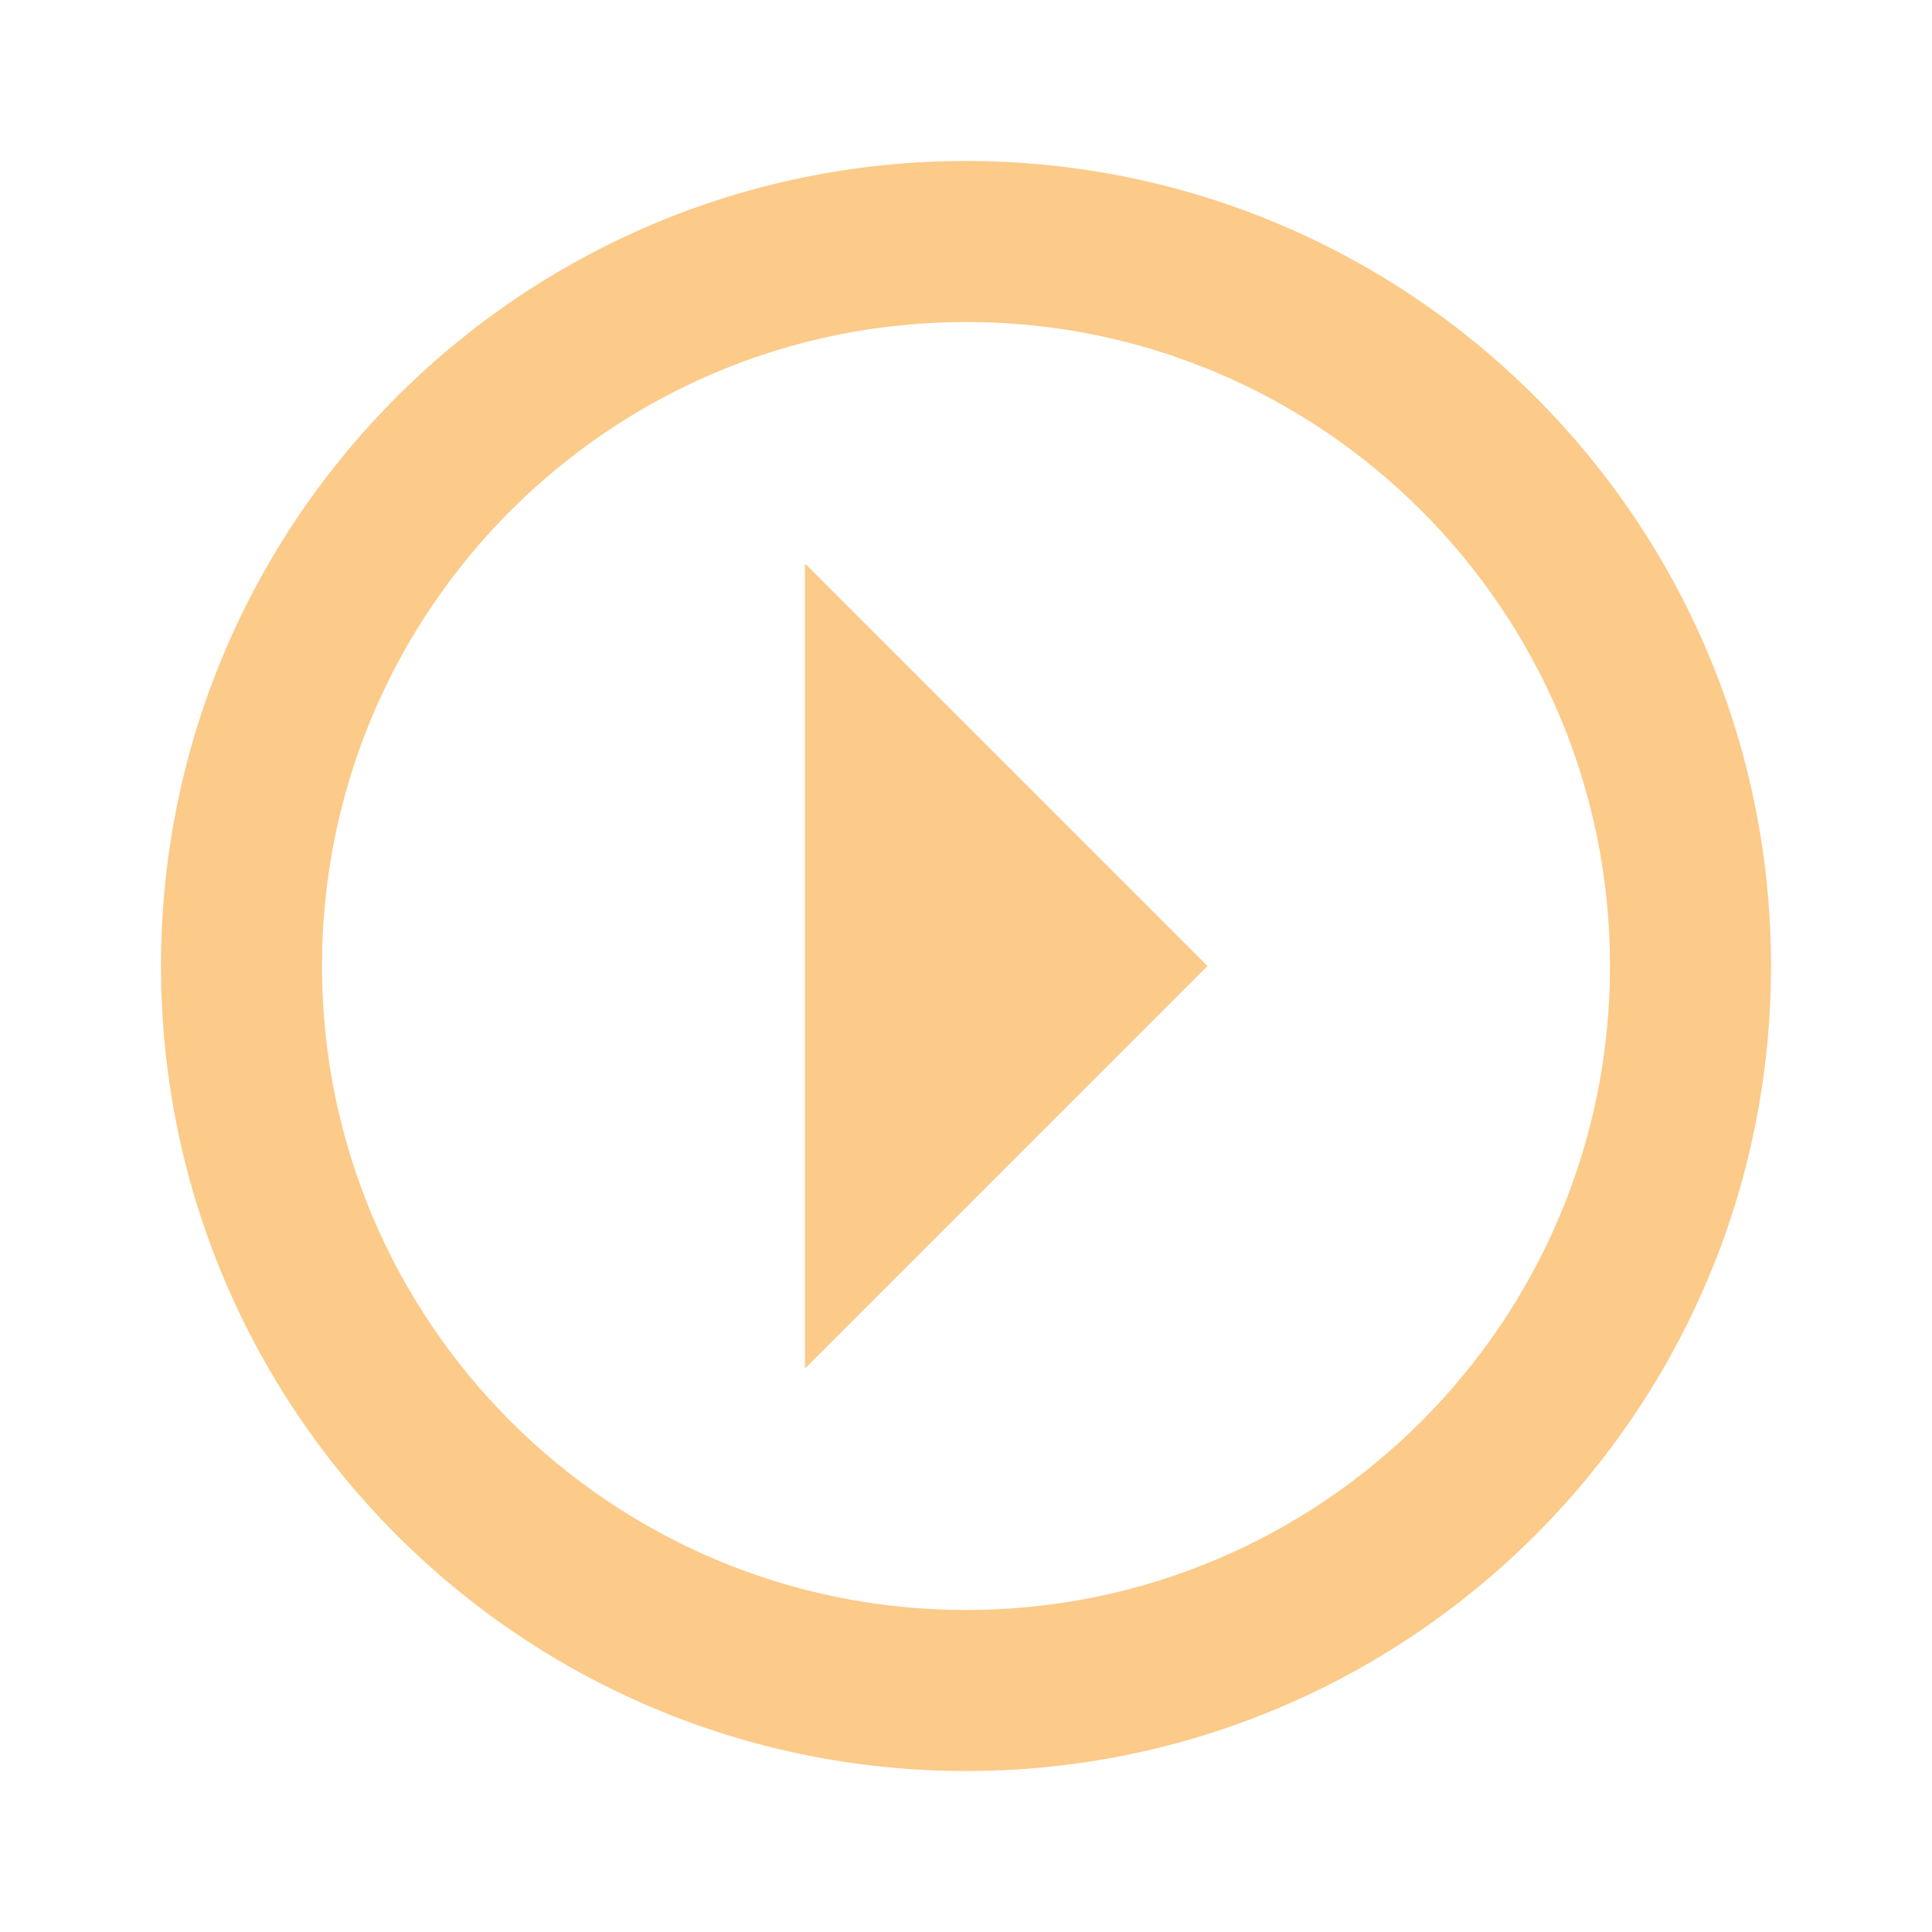
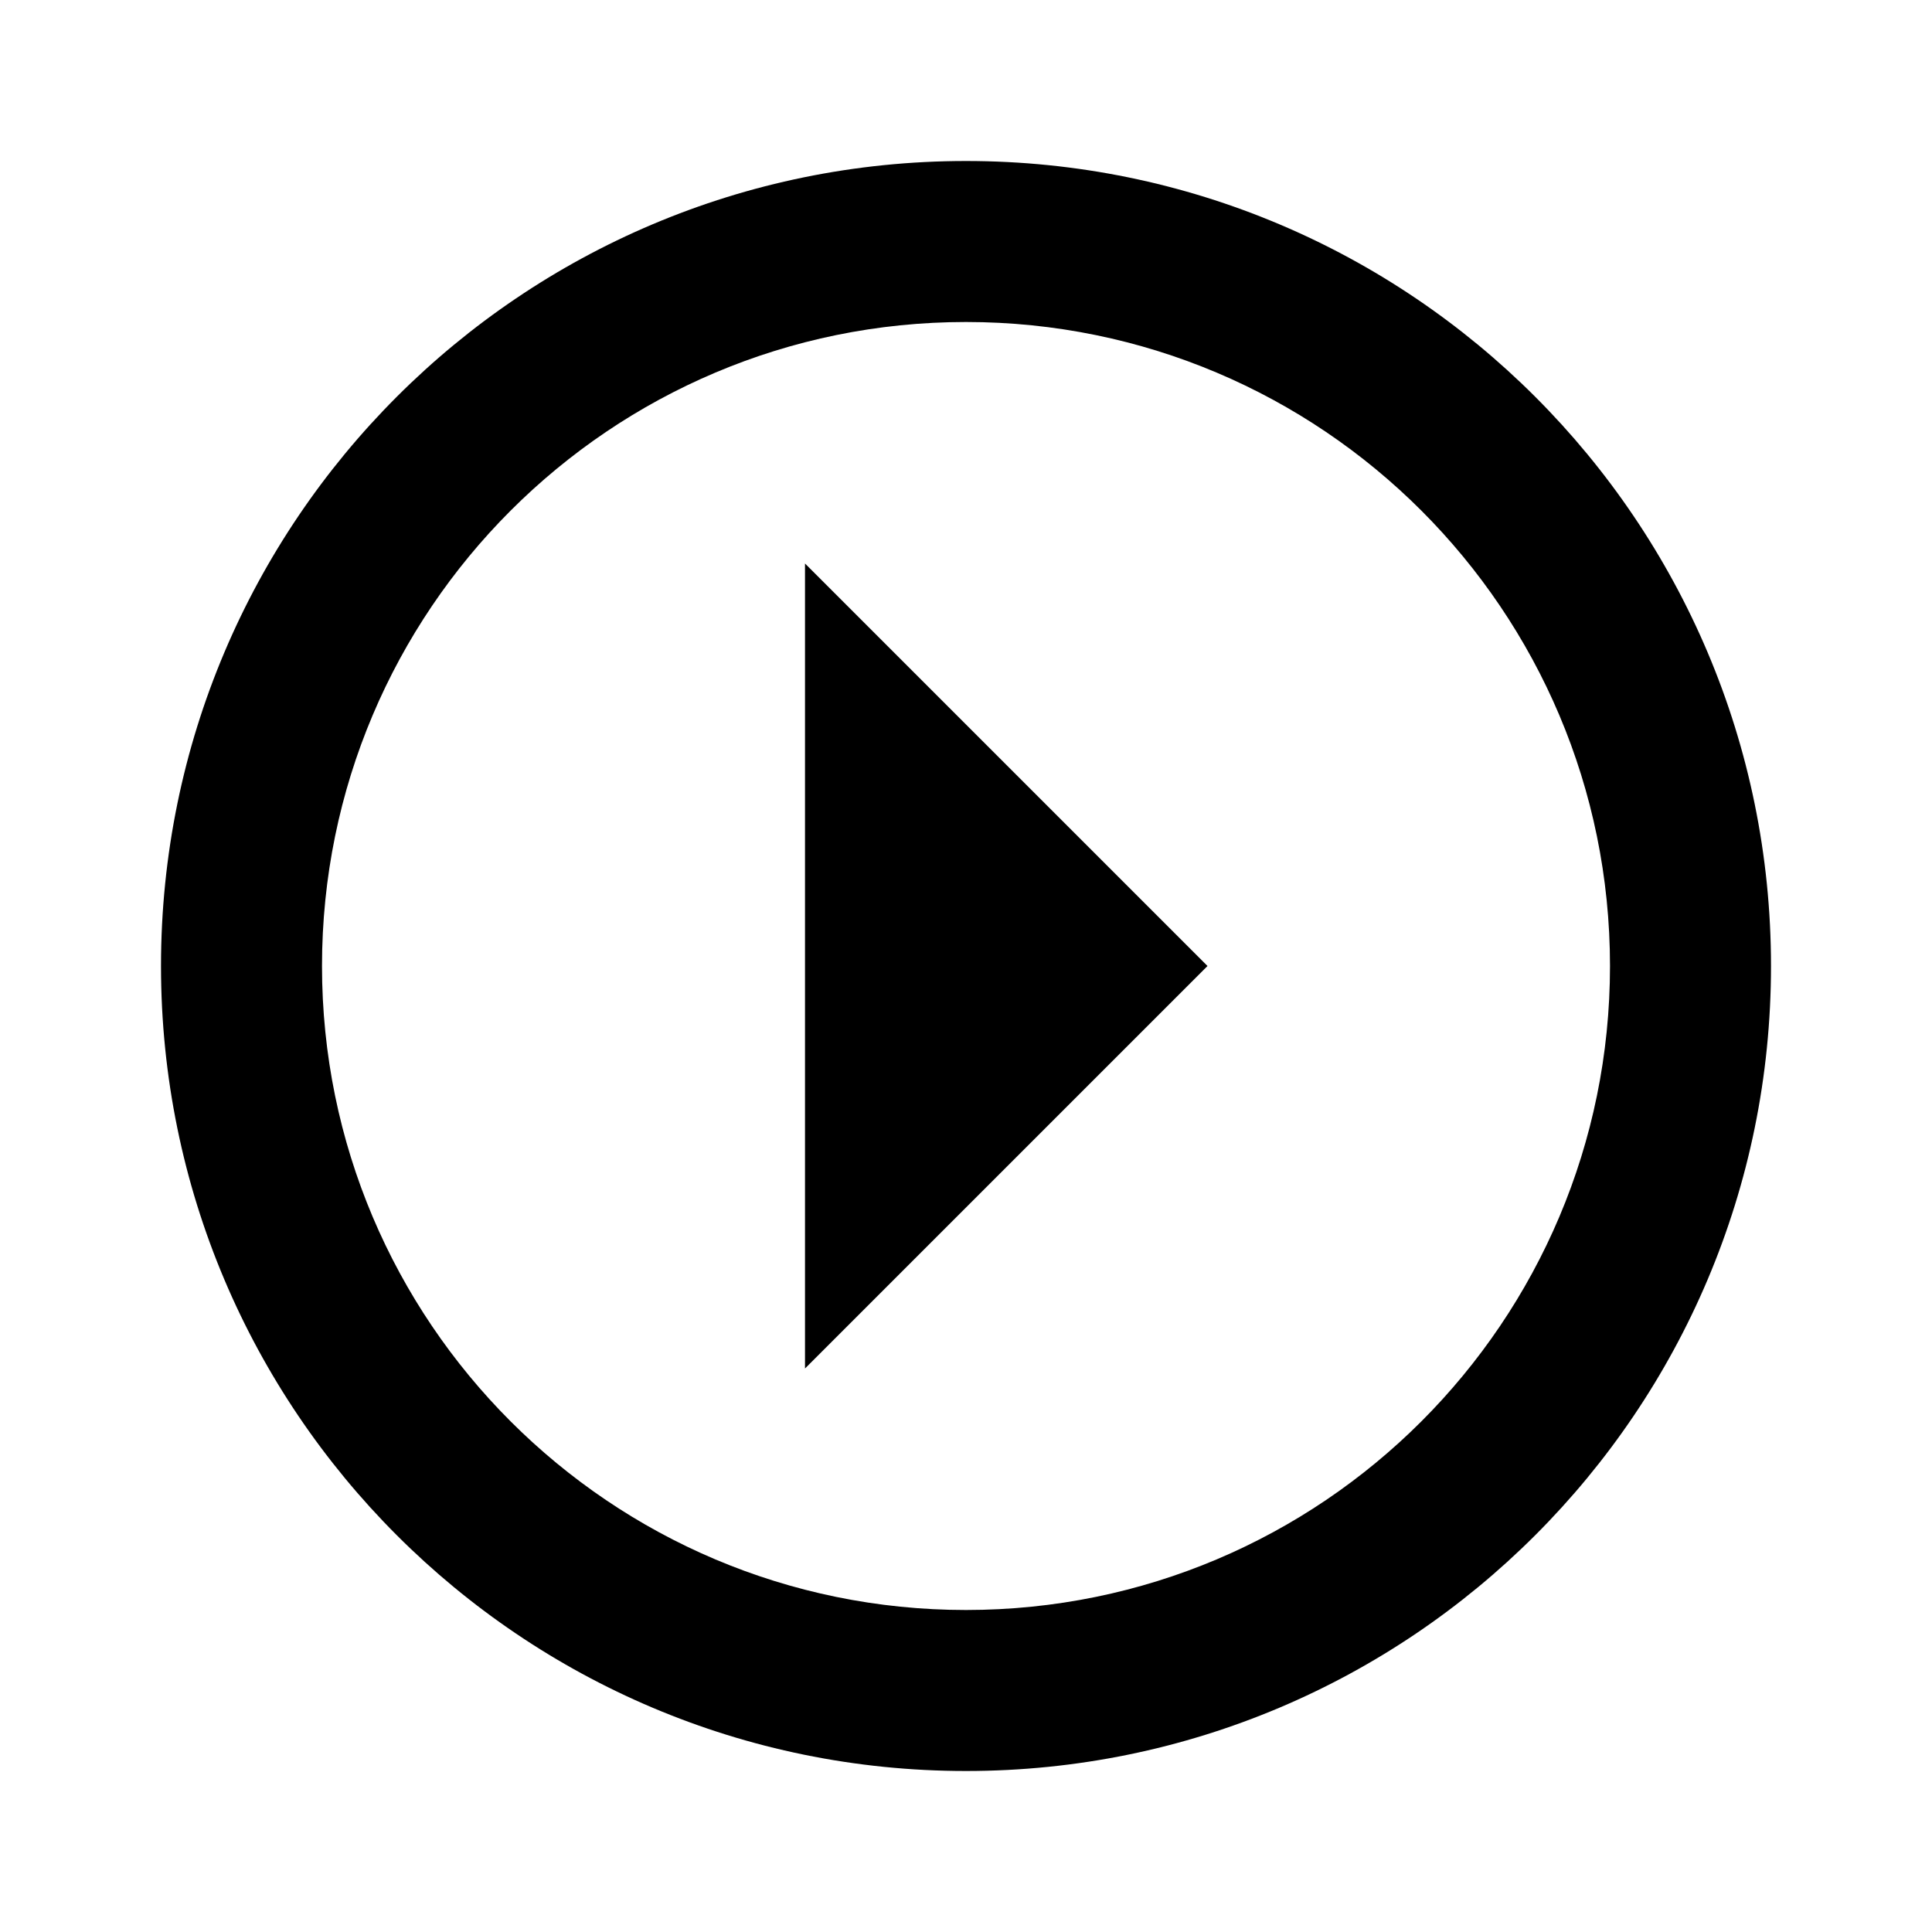
- <svg xmlns="http://www.w3.org/2000/svg" fill="rgb(252, 202, 137)" version="1.1" width="24" height="24" viewBox="0 0 24 24">
+ <svg xmlns="http://www.w3.org/2000/svg" fill="black" version="1.1" width="24" height="24" viewBox="0 0 24 24">
  <path d="M2,12A10,10 0 0,0 12,22A10,10 0 0,0 22,12A10,10 0 0,0 12,2A10,10 0 0,0 2,12M4,12A8,8 0 0,1 12,4A8,8 0 0,1 20,12A8,8 0 0,1 12,20A8,8 0 0,1 4,12M10,17L15,12L10,7V17Z" />
</svg>
